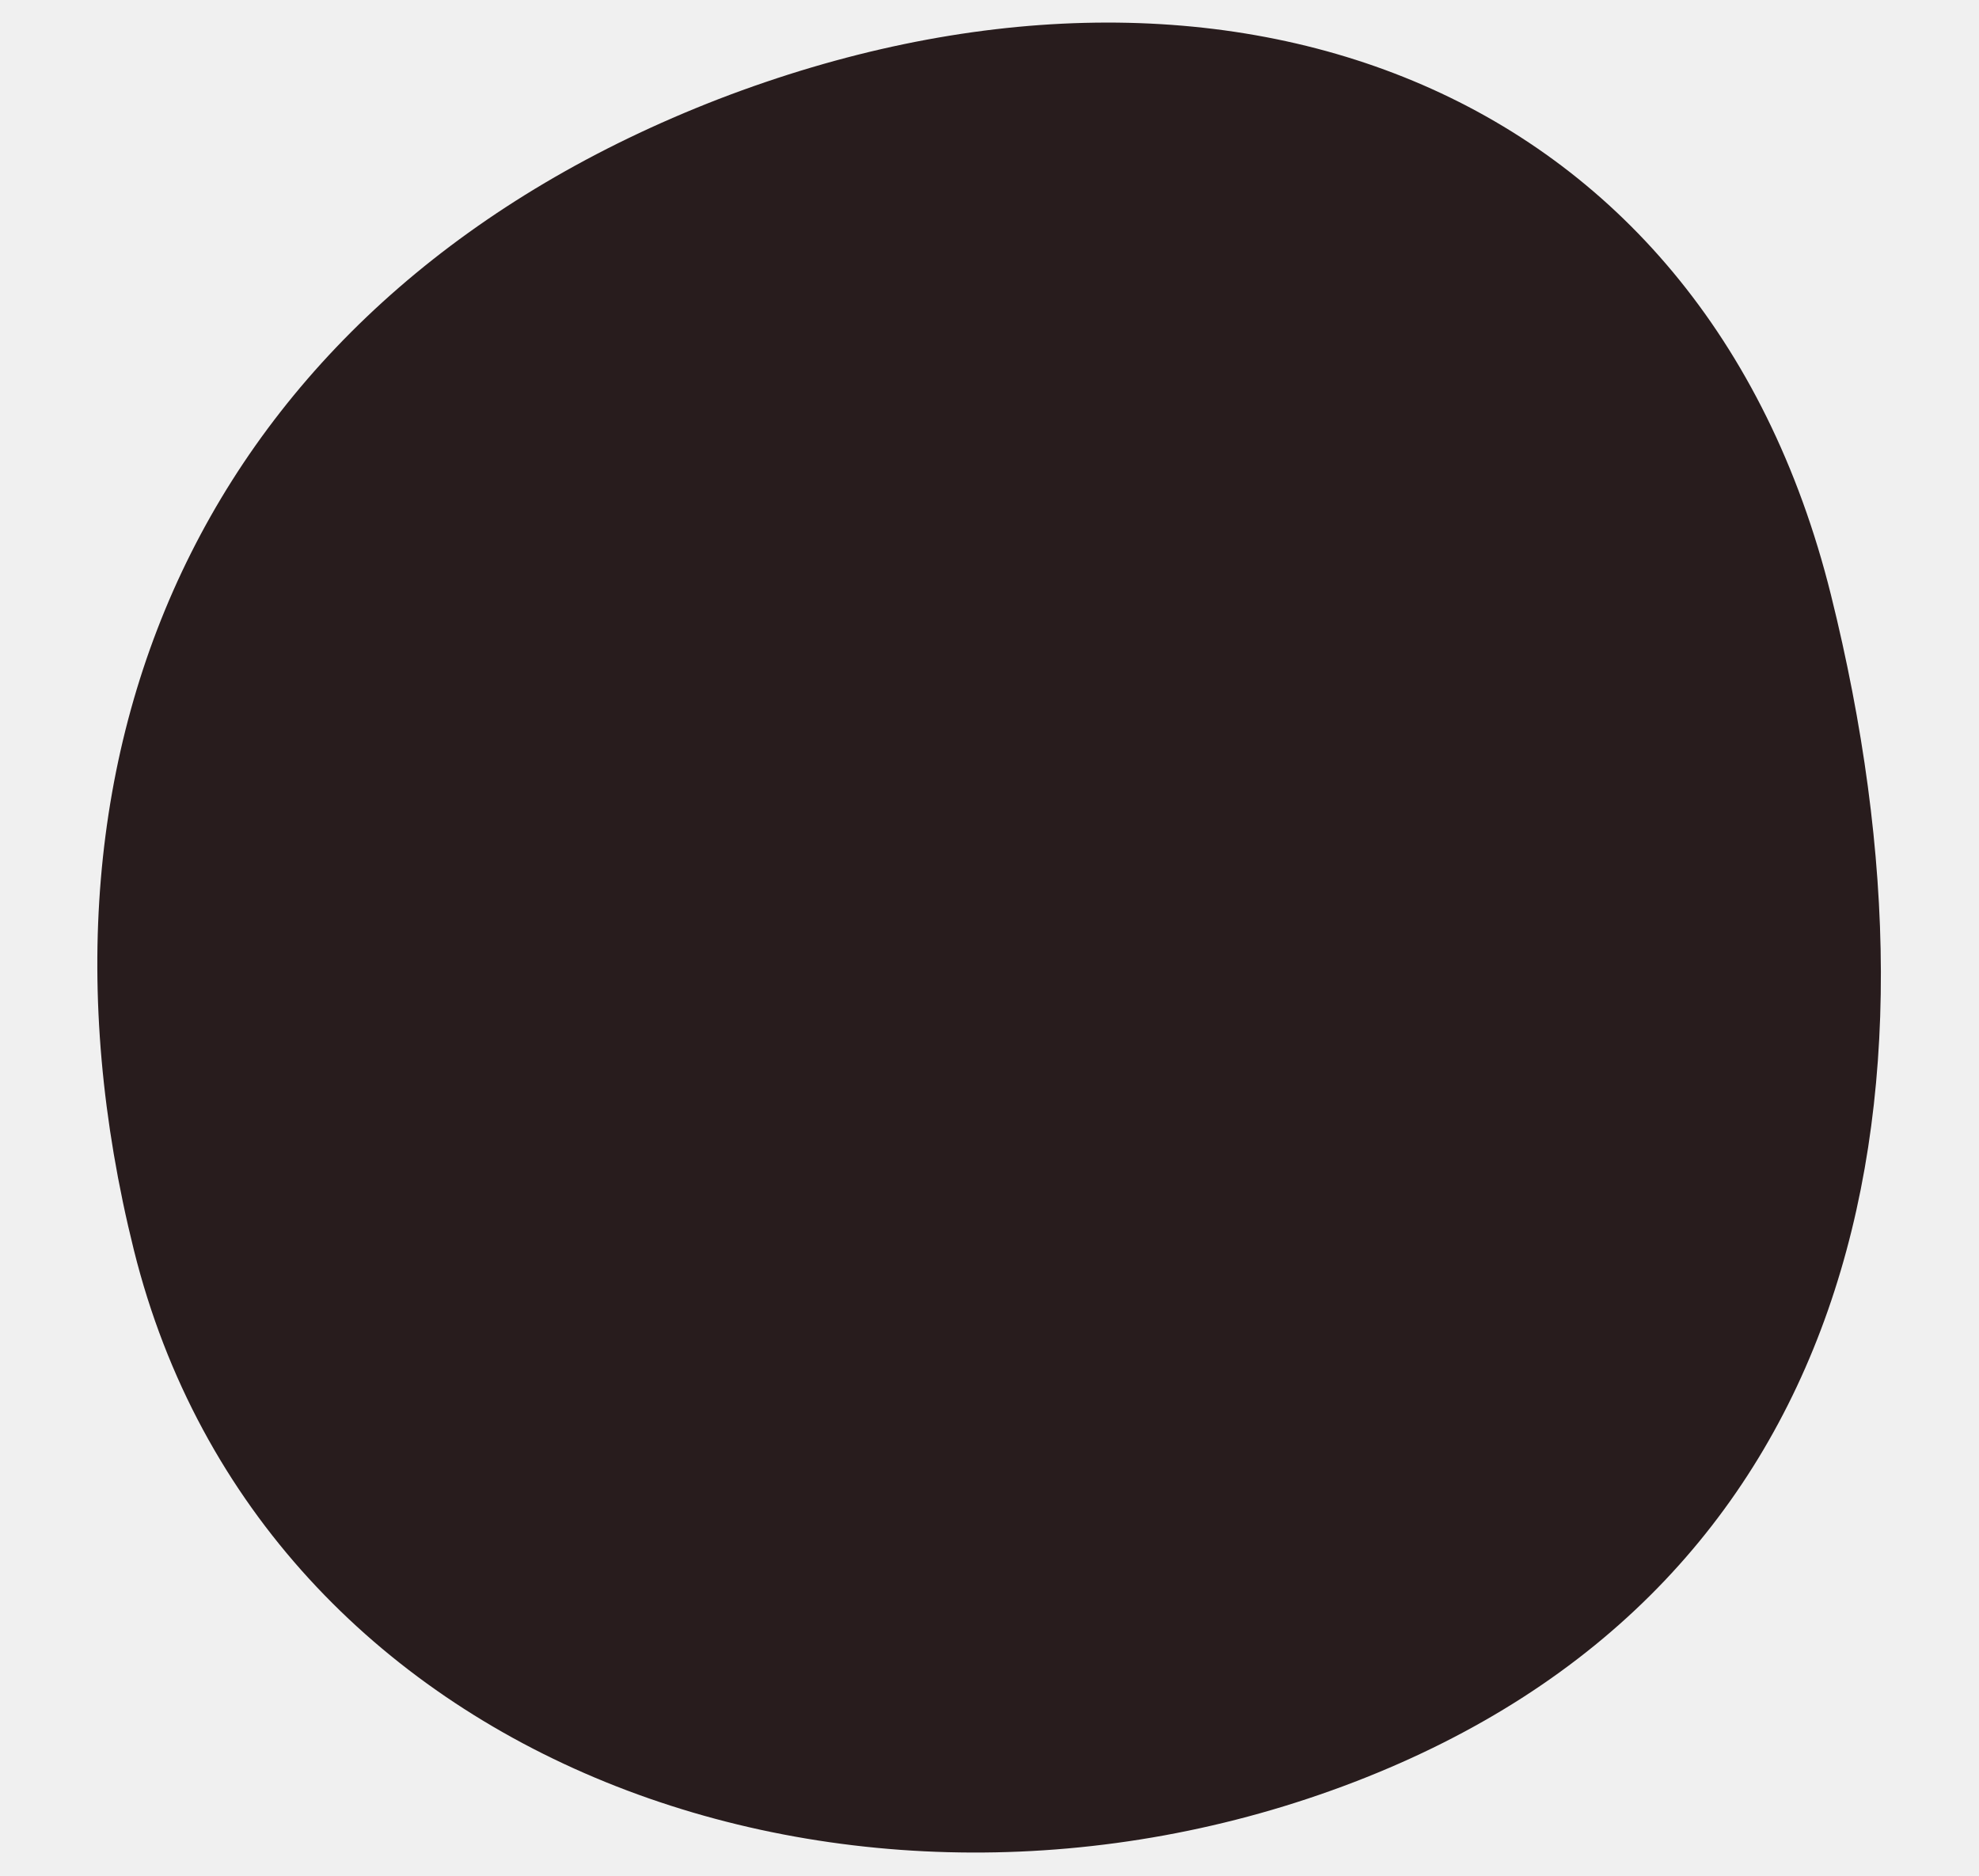
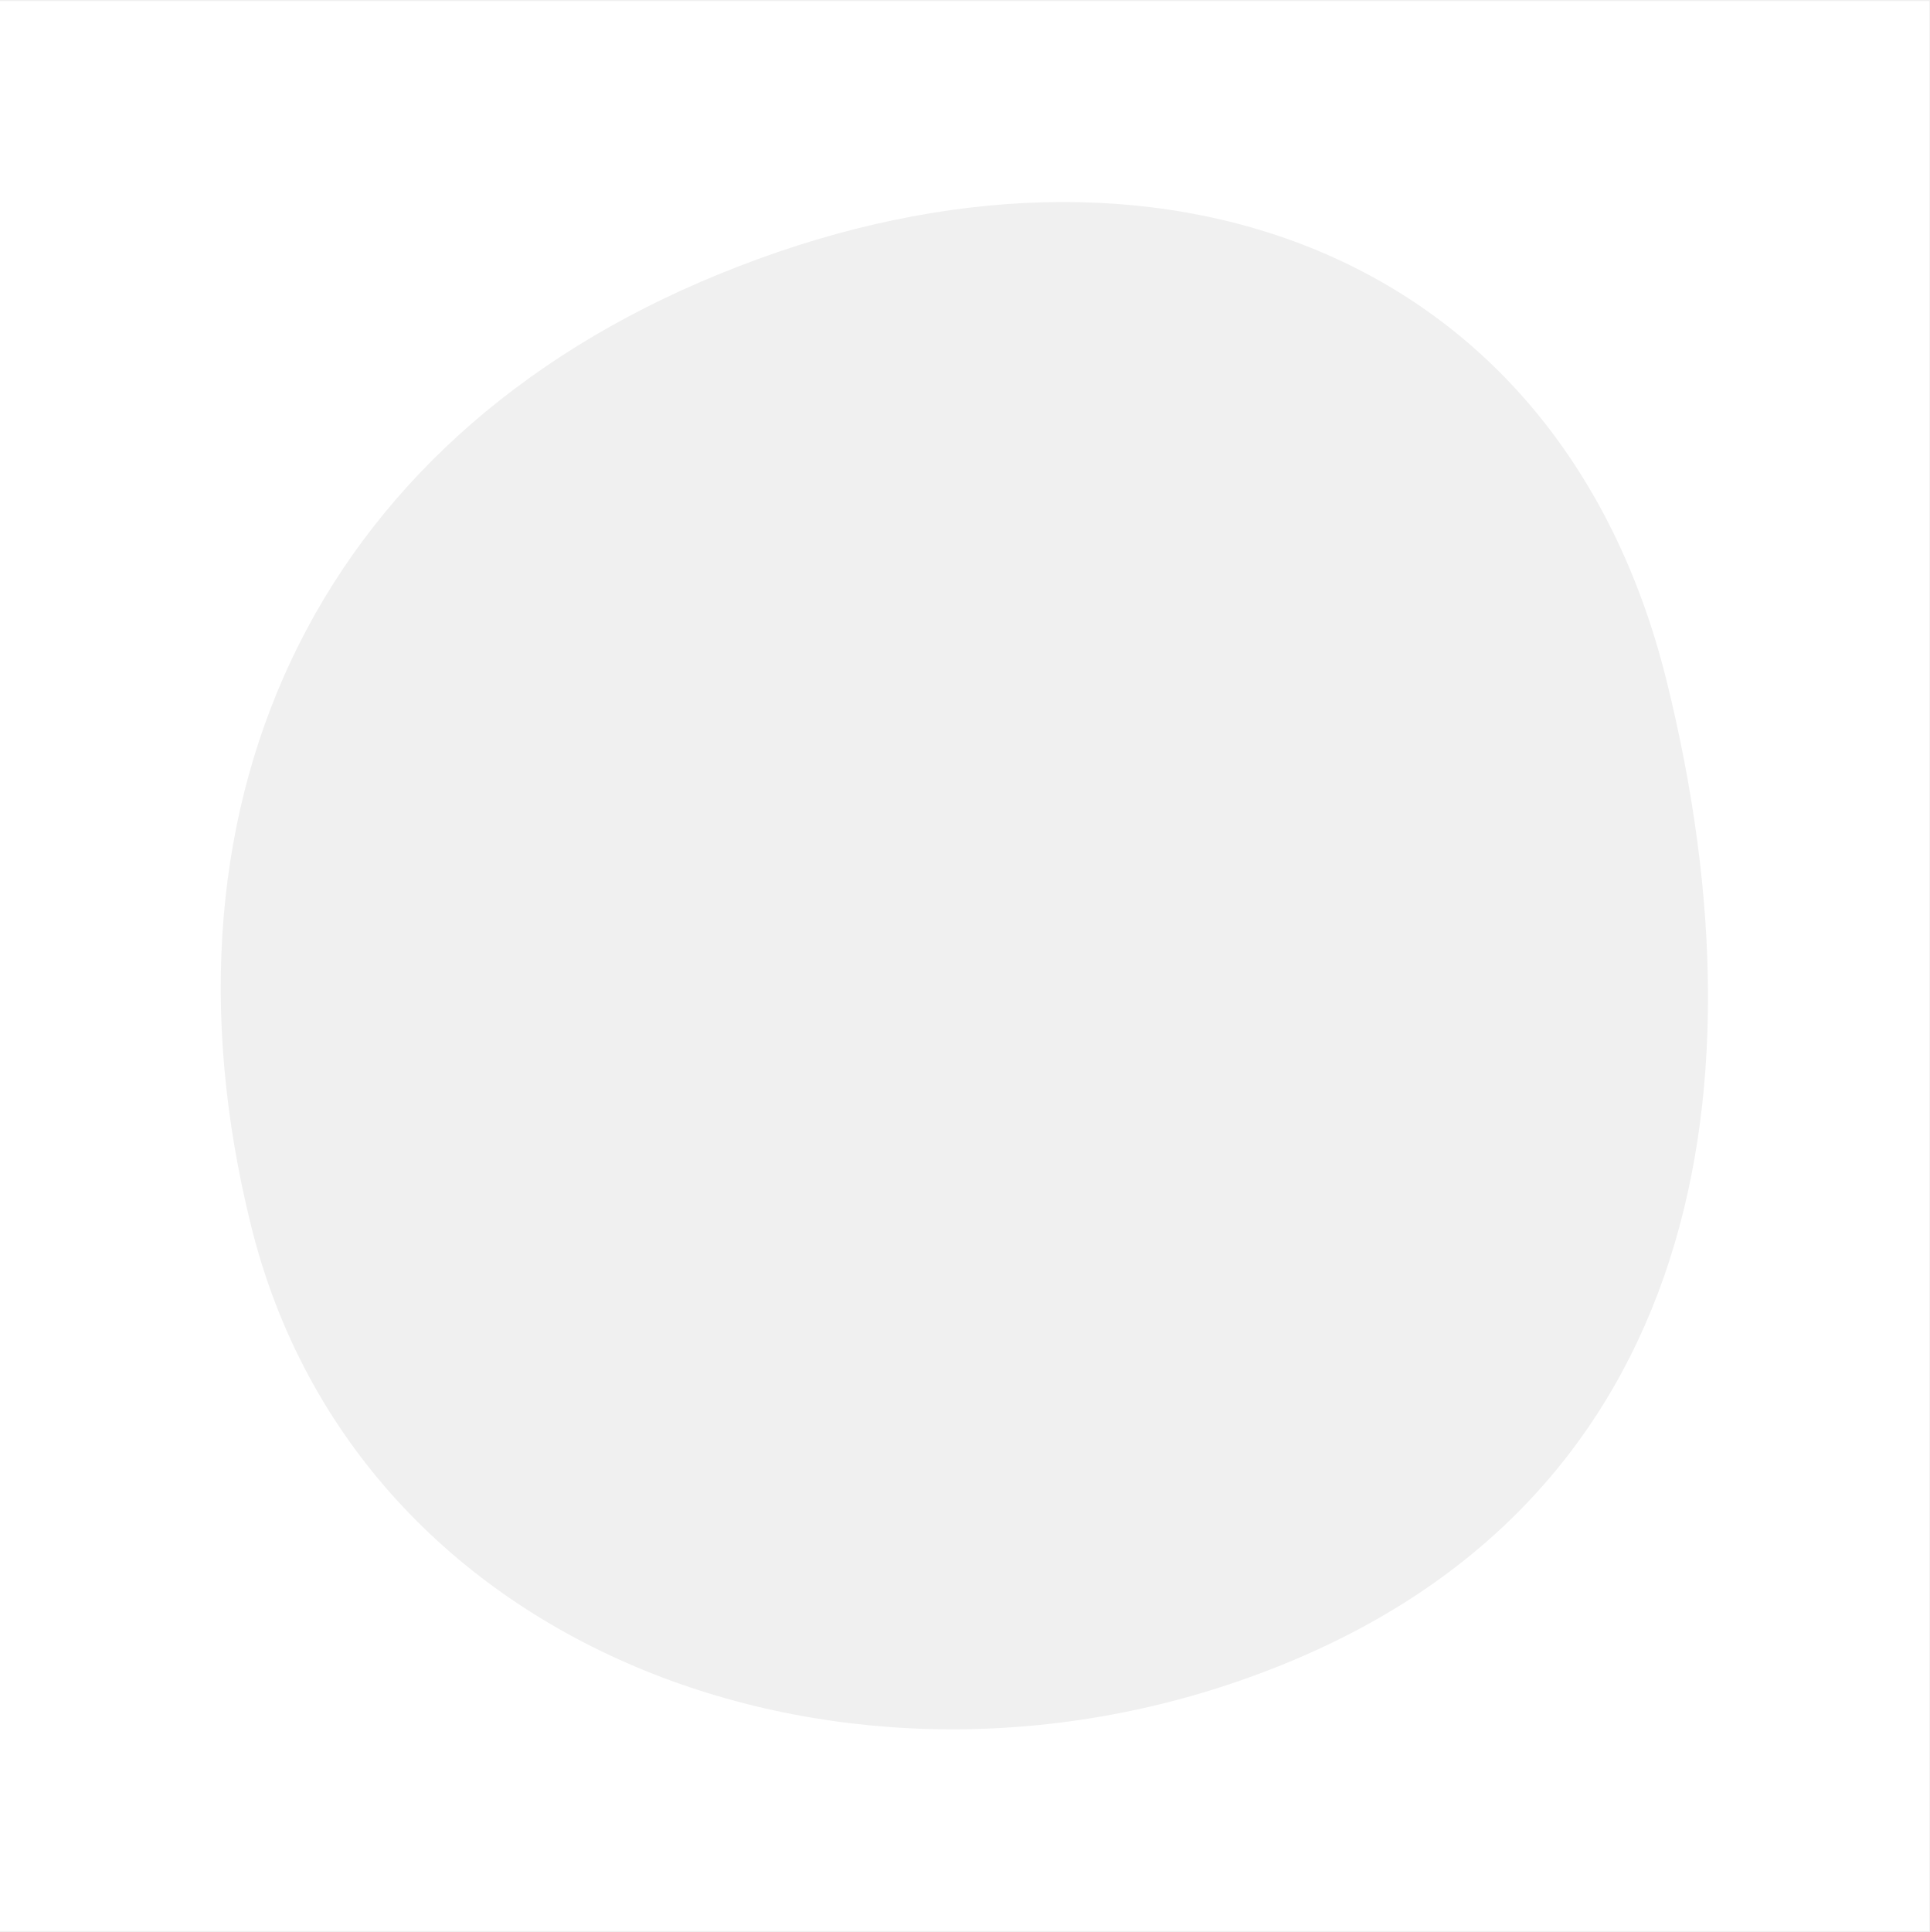
- <svg xmlns="http://www.w3.org/2000/svg" version="1.1" id="Layer_1" x="0px" y="0px" viewBox="0 0 153.7 145.7" style="enable-background:new 0 0 153.7 145.7;" xml:space="preserve">
+ <svg xmlns="http://www.w3.org/2000/svg" version="1.1" id="Layer_1" x="0px" y="0px" viewBox="0 0 179.7 179.9" style="enable-background:new 0 0 179.7 179.9;" xml:space="preserve">
  <style type="text/css">
- 	.st0{fill:#281C1D;}
+ 	.st0{fill:#fff;}
</style>
-   <path id="XMLID_55_" class="st0" d="M10.4,97.1c10,40.2,56.1,56.2,94.8,41.3c38.7-14.9,47-52,37-92.2C132.2,6,94.5-7.2,55.8,7.7  C17.1,22.7,0.4,56.9,10.4,97.1" />
+   <path id="XMLID_89_" class="st0" d="M0,0.1v179.7h179.7V0.1H0z M118.2,155.5c-38.7,15-84.8-1.1-94.8-41.3  c-10-40.2,6.7-74.5,45.4-89.4c38.7-15,76.4-1.7,86.4,38.5C165.2,103.6,156.9,140.6,118.2,155.5z" />
</svg>
